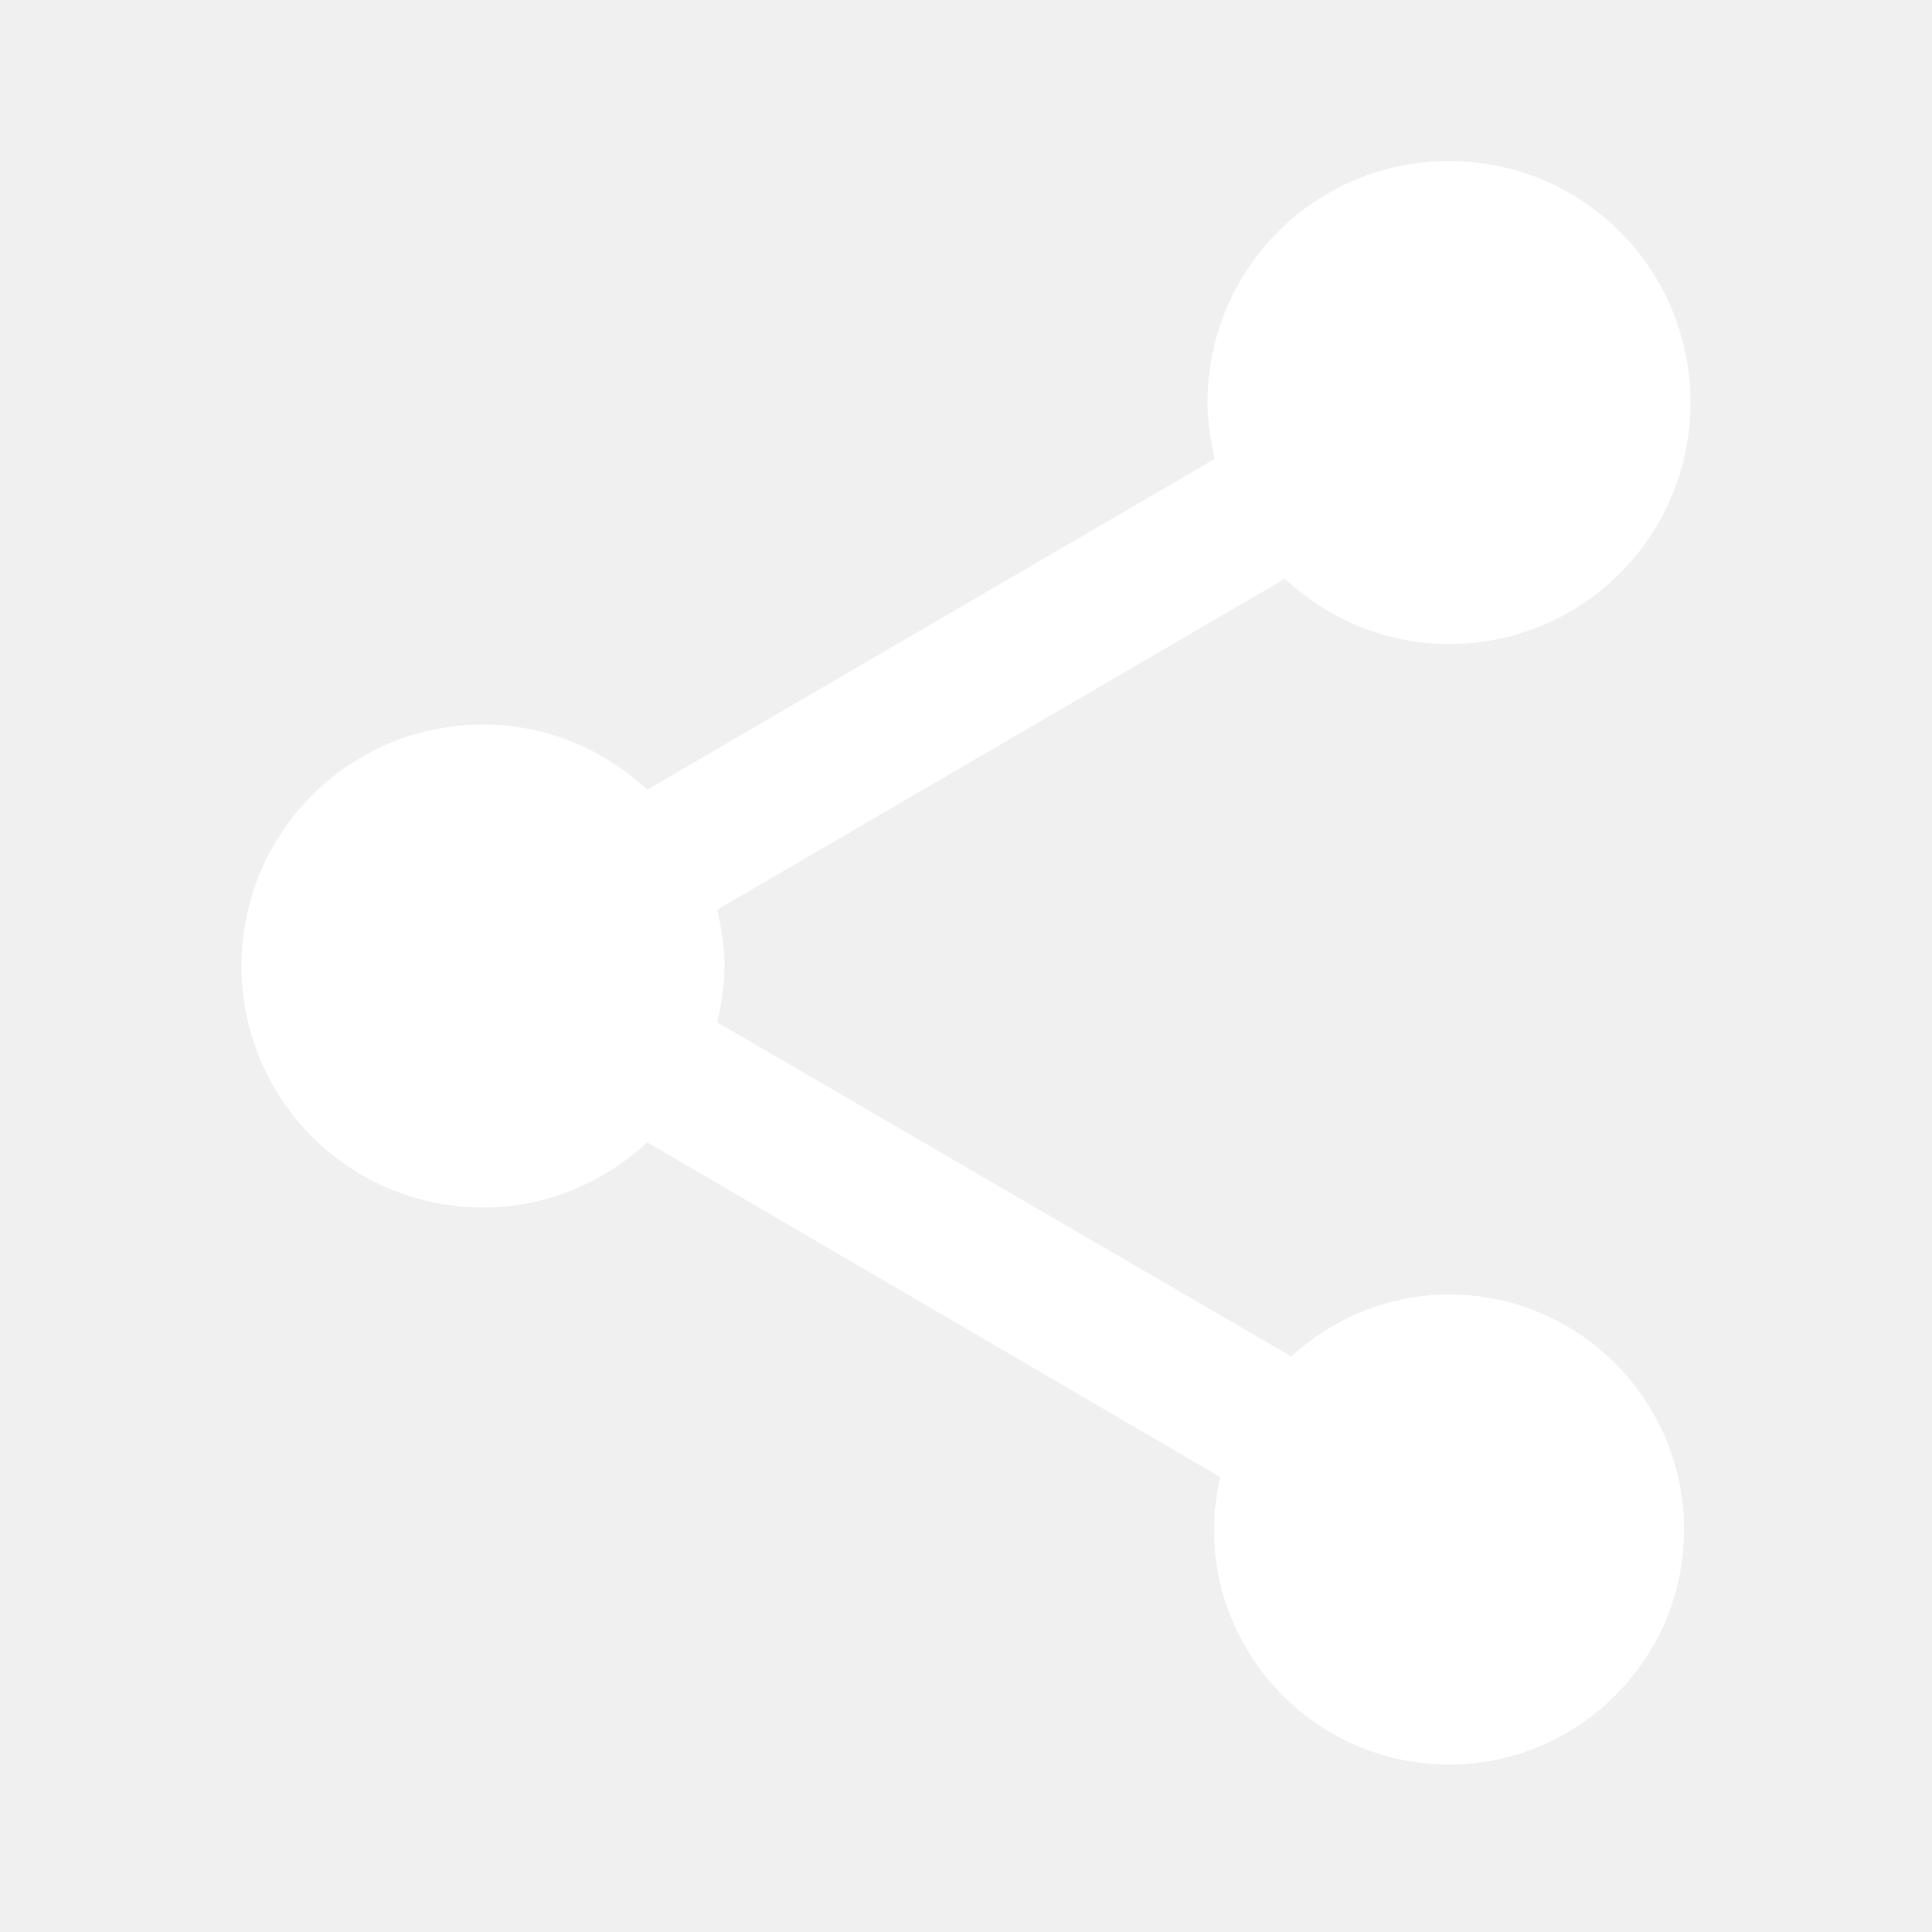
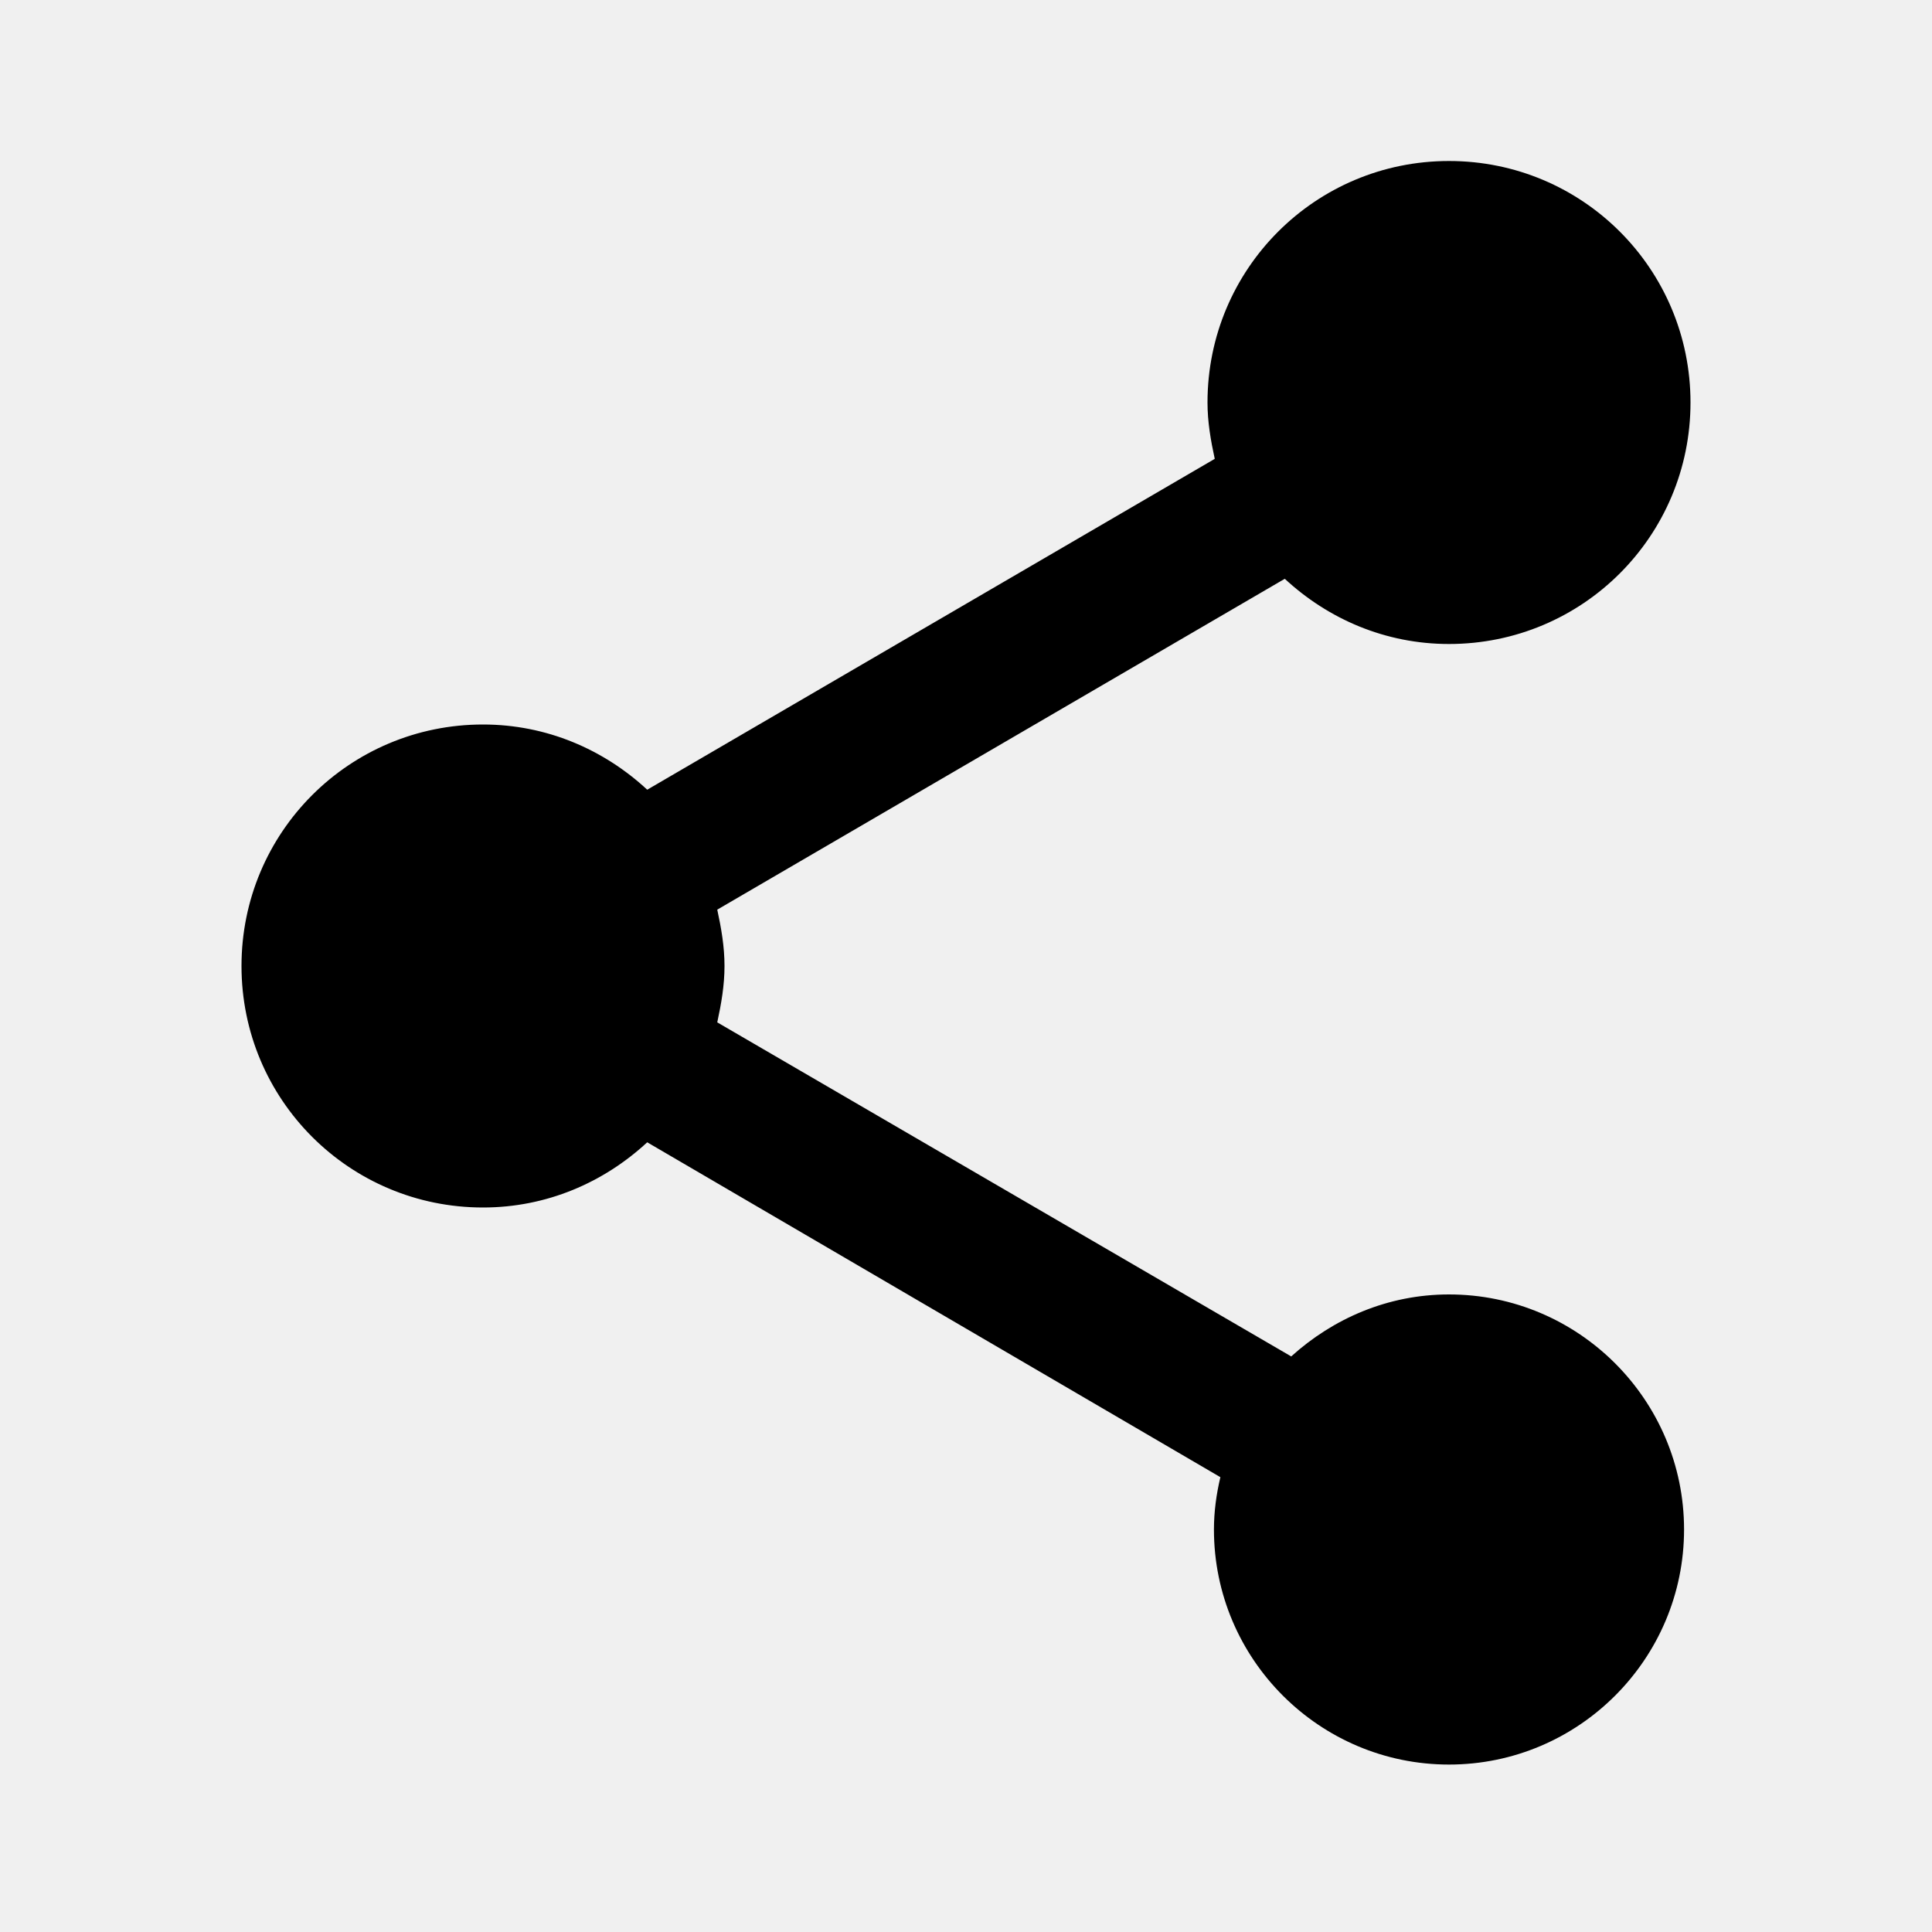
- <svg xmlns="http://www.w3.org/2000/svg" fill="#FFFFFF" height="48" viewBox="0 0 24 24" width="48">
+ <svg xmlns="http://www.w3.org/2000/svg" id="share" height="48" viewBox="0 0 24 24" width="48">
  <path d="M0 0h24v24H0z" fill="none" />
  <path d="M18 16.08c-.76 0-1.44.3-1.96.77L8.91 12.7c.05-.23.09-.46.09-.7s-.04-.47-.09-.7l7.05-4.11c.54.5 1.25.81 2.04.81 1.66 0 3-1.34 3-3s-1.34-3-3-3-3 1.34-3 3c0 .24.04.47.09.7L8.04 9.81C7.5 9.31 6.79 9 6 9c-1.66 0-3 1.34-3 3s1.34 3 3 3c.79 0 1.5-.31 2.04-.81l7.12 4.16c-.05.21-.08.43-.08.65 0 1.61 1.31 2.92 2.92 2.92 1.61 0 2.92-1.31 2.92-2.92s-1.31-2.92-2.92-2.92z" />
</svg>
